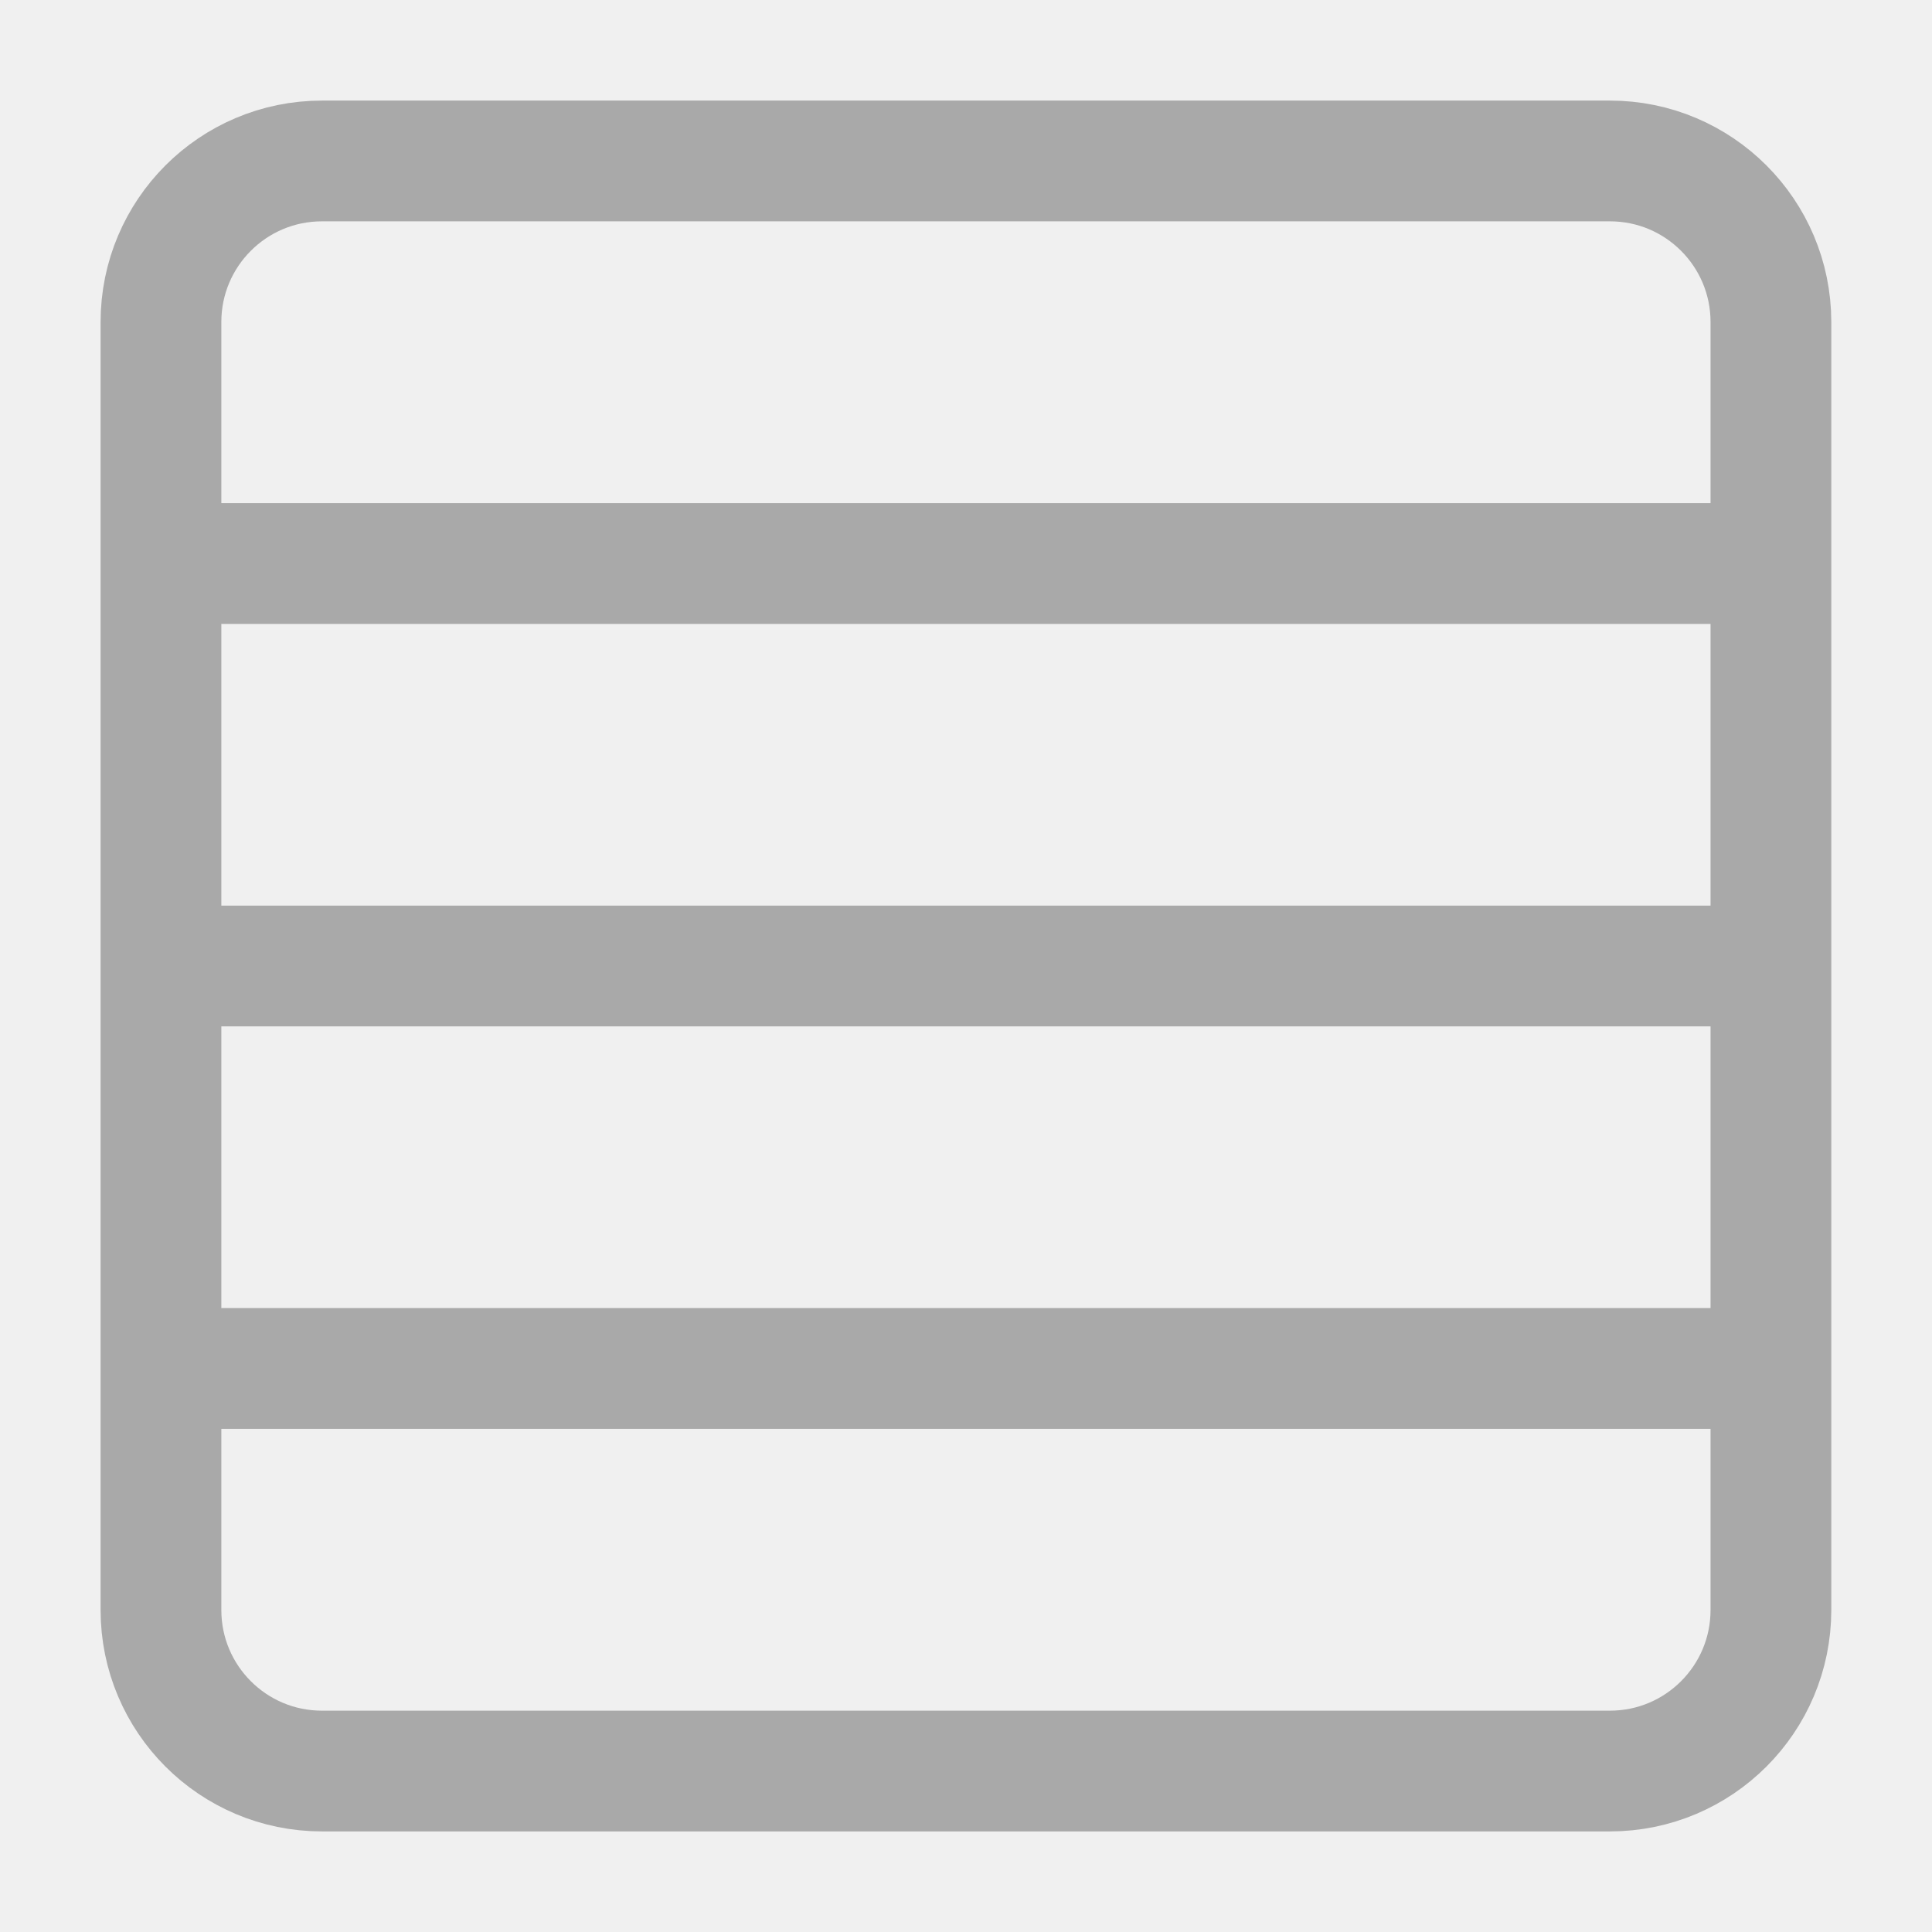
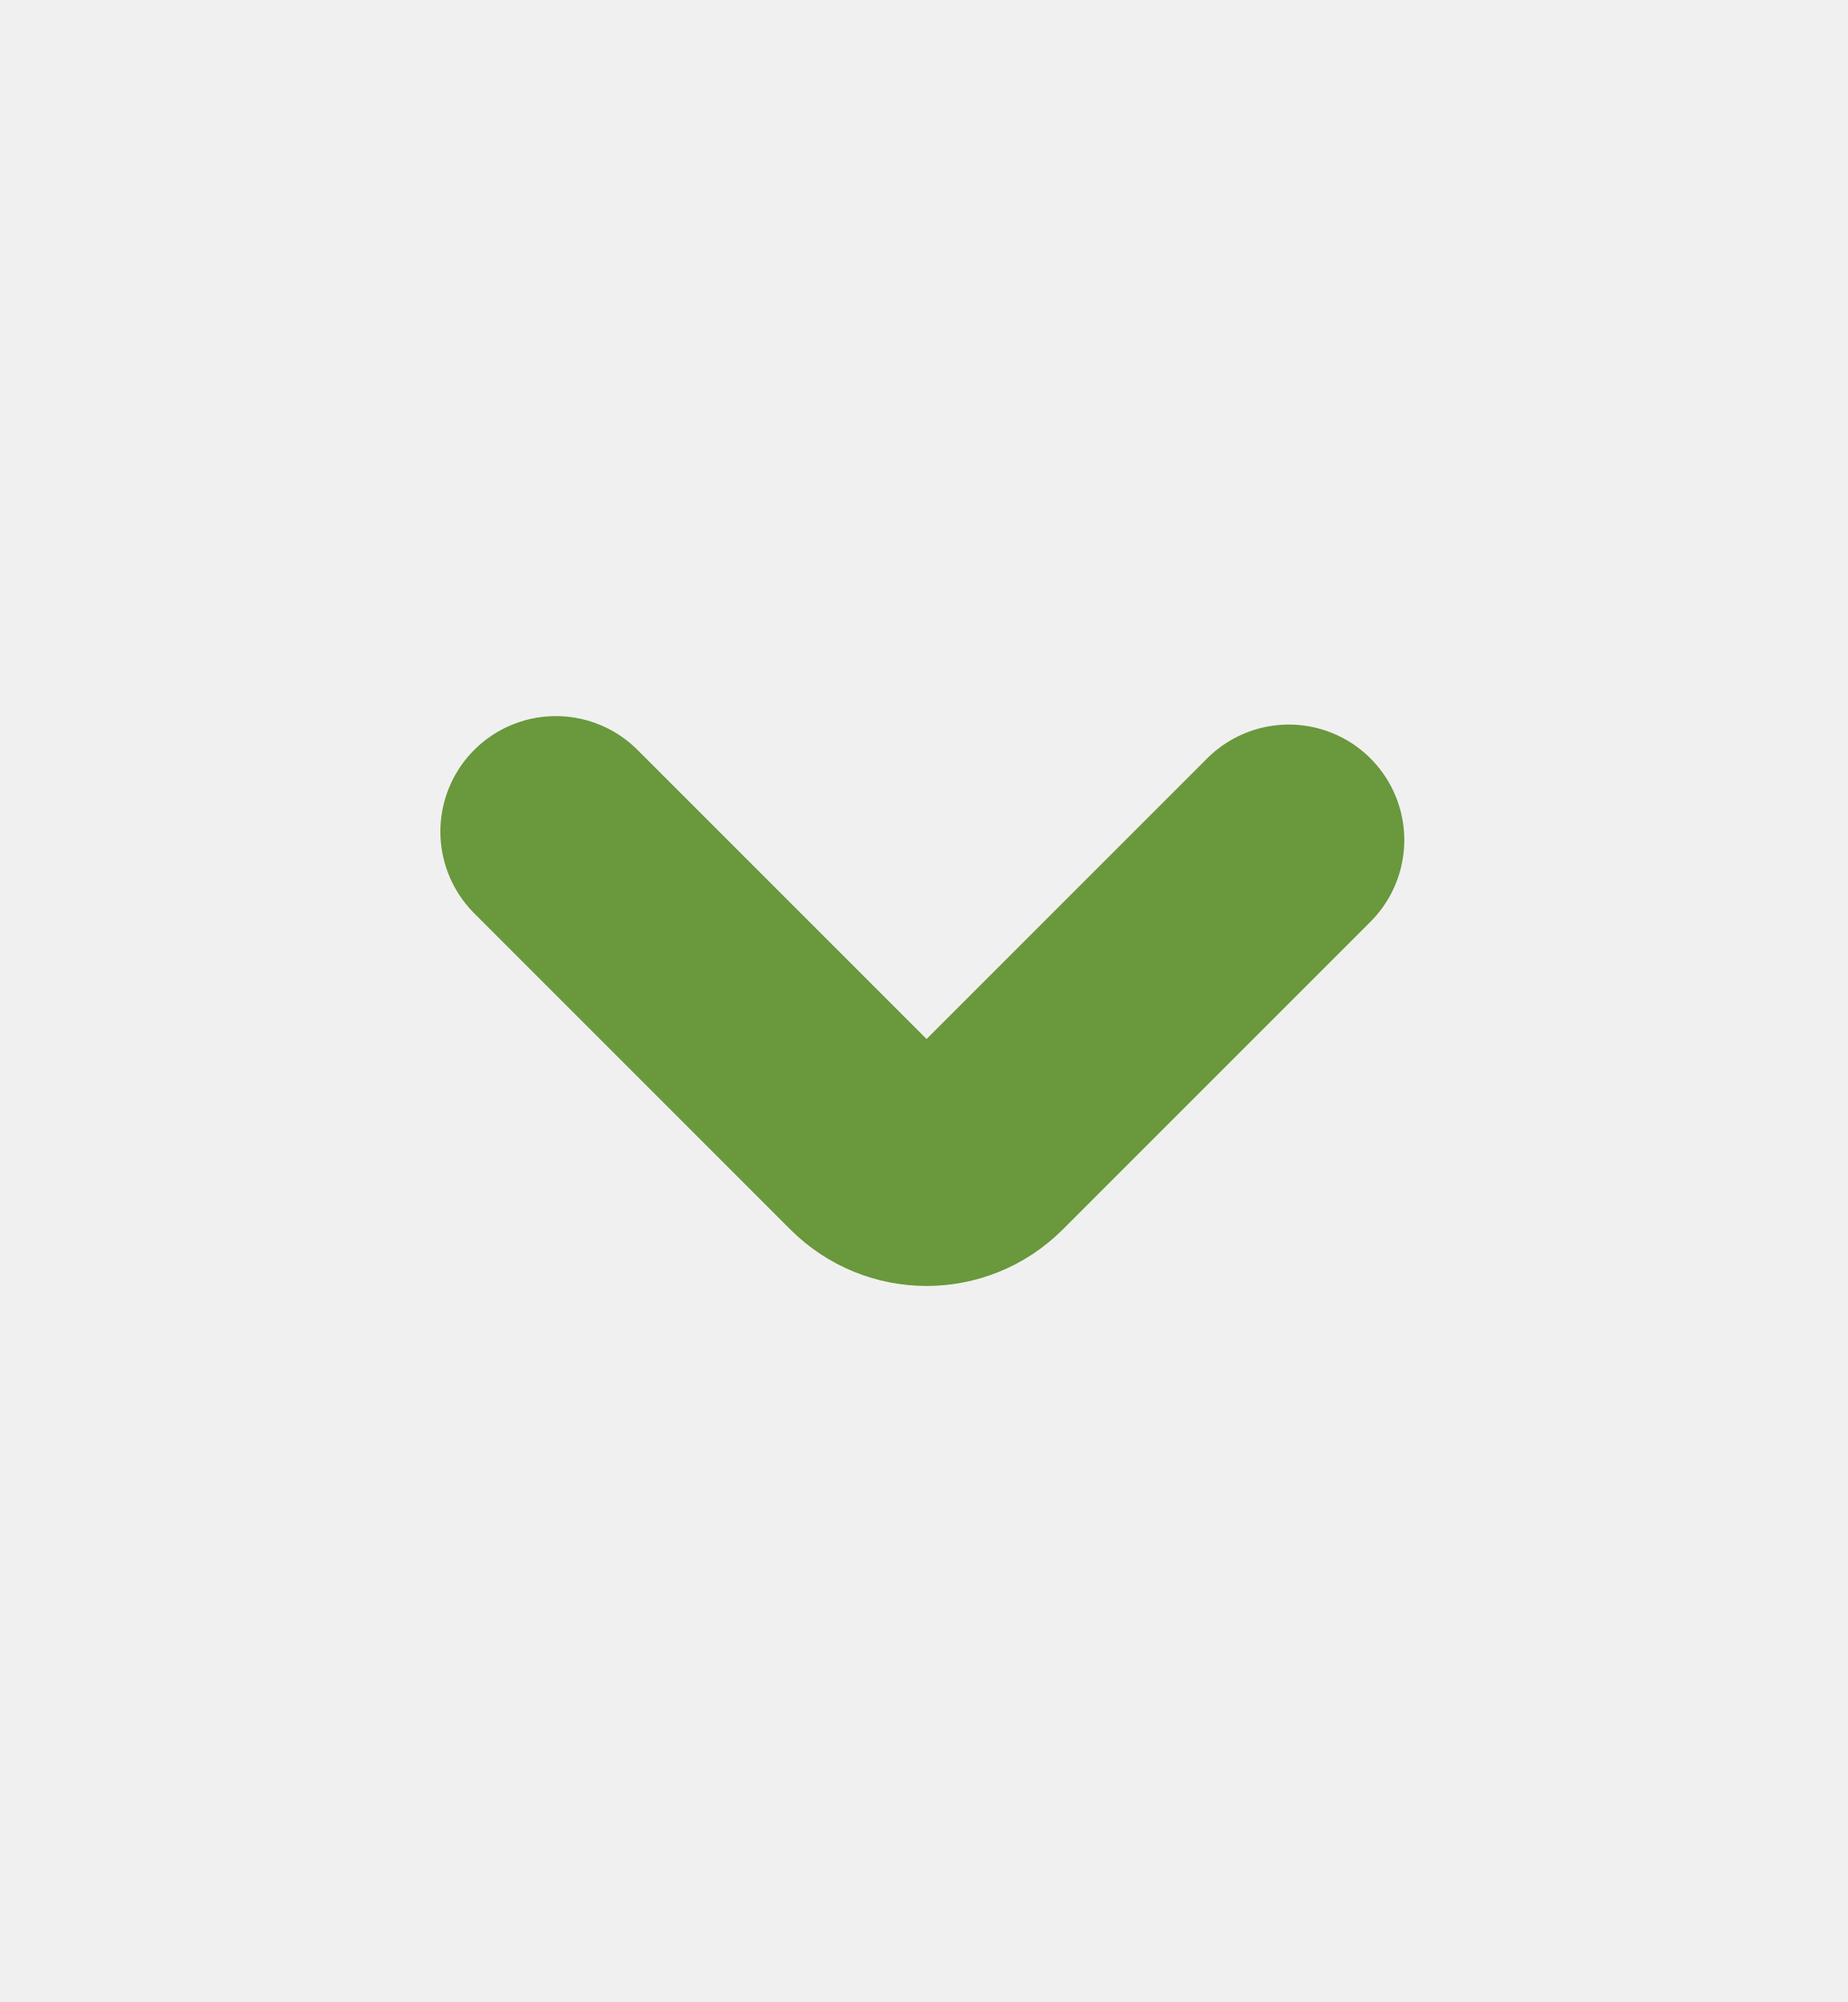
- <svg xmlns="http://www.w3.org/2000/svg" width="16" height="16" fill="none">
-   <g clip-path="url(#a)" stroke="#A9A9A9" stroke-linecap="round" stroke-linejoin="round">
-     <path d="M13.333 1.333H2.666c-.736 0-1.333.597-1.333 1.334v10.666c0 .737.597 1.334 1.333 1.334h10.667c.736 0 1.333-.597 1.333-1.334V2.667c0-.737-.597-1.334-1.333-1.334ZM1.333 4.667h13.333M1.333 8h13.333M1.333 11.333h13.333" />
-   </g>
-   <defs>
-     <clipPath id="a">
-       <path fill="#fff" d="M0 0h16v16H0z" />
-     </clipPath>
-   </defs>
+ <svg xmlns="http://www.w3.org/2000/svg" width="12" height="13" fill="none">
+   <path d="m3.61 5.4 2.055 2.055a.5.5 0 0 0 .705 0l2-2" stroke="#6A983C" stroke-width="1.5" stroke-linecap="round" stroke-linejoin="bevel" />
</svg>
